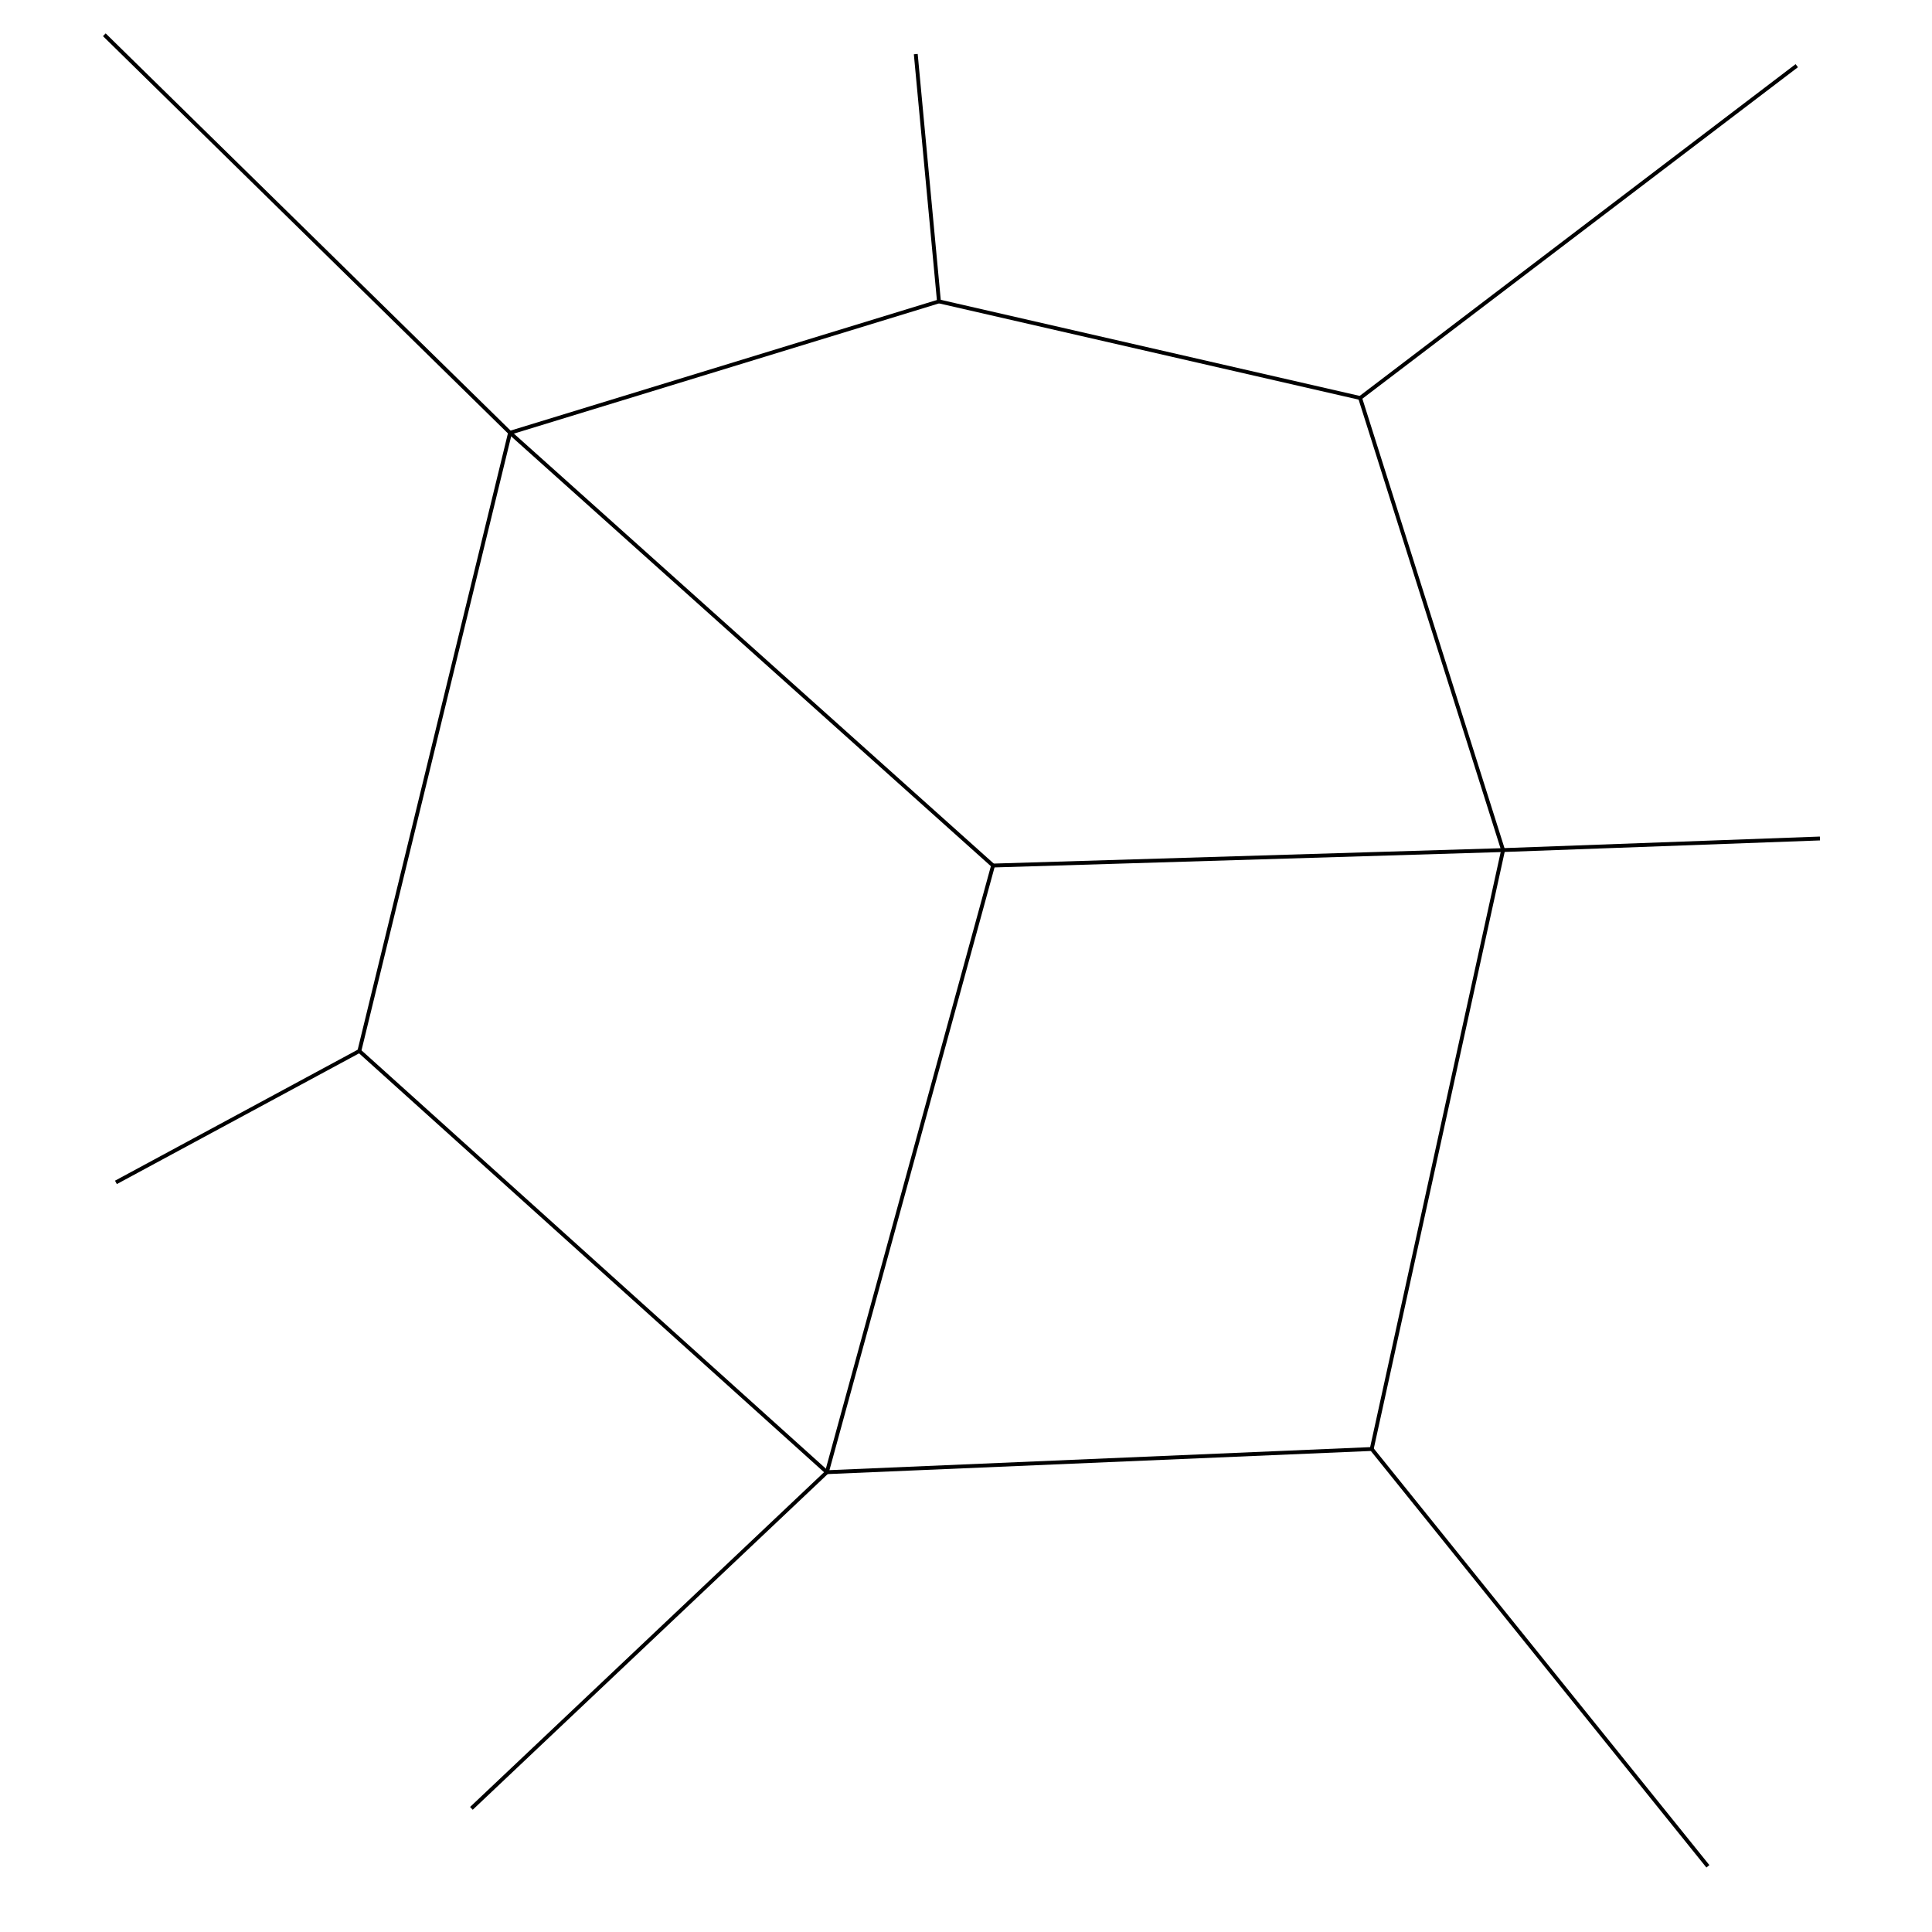
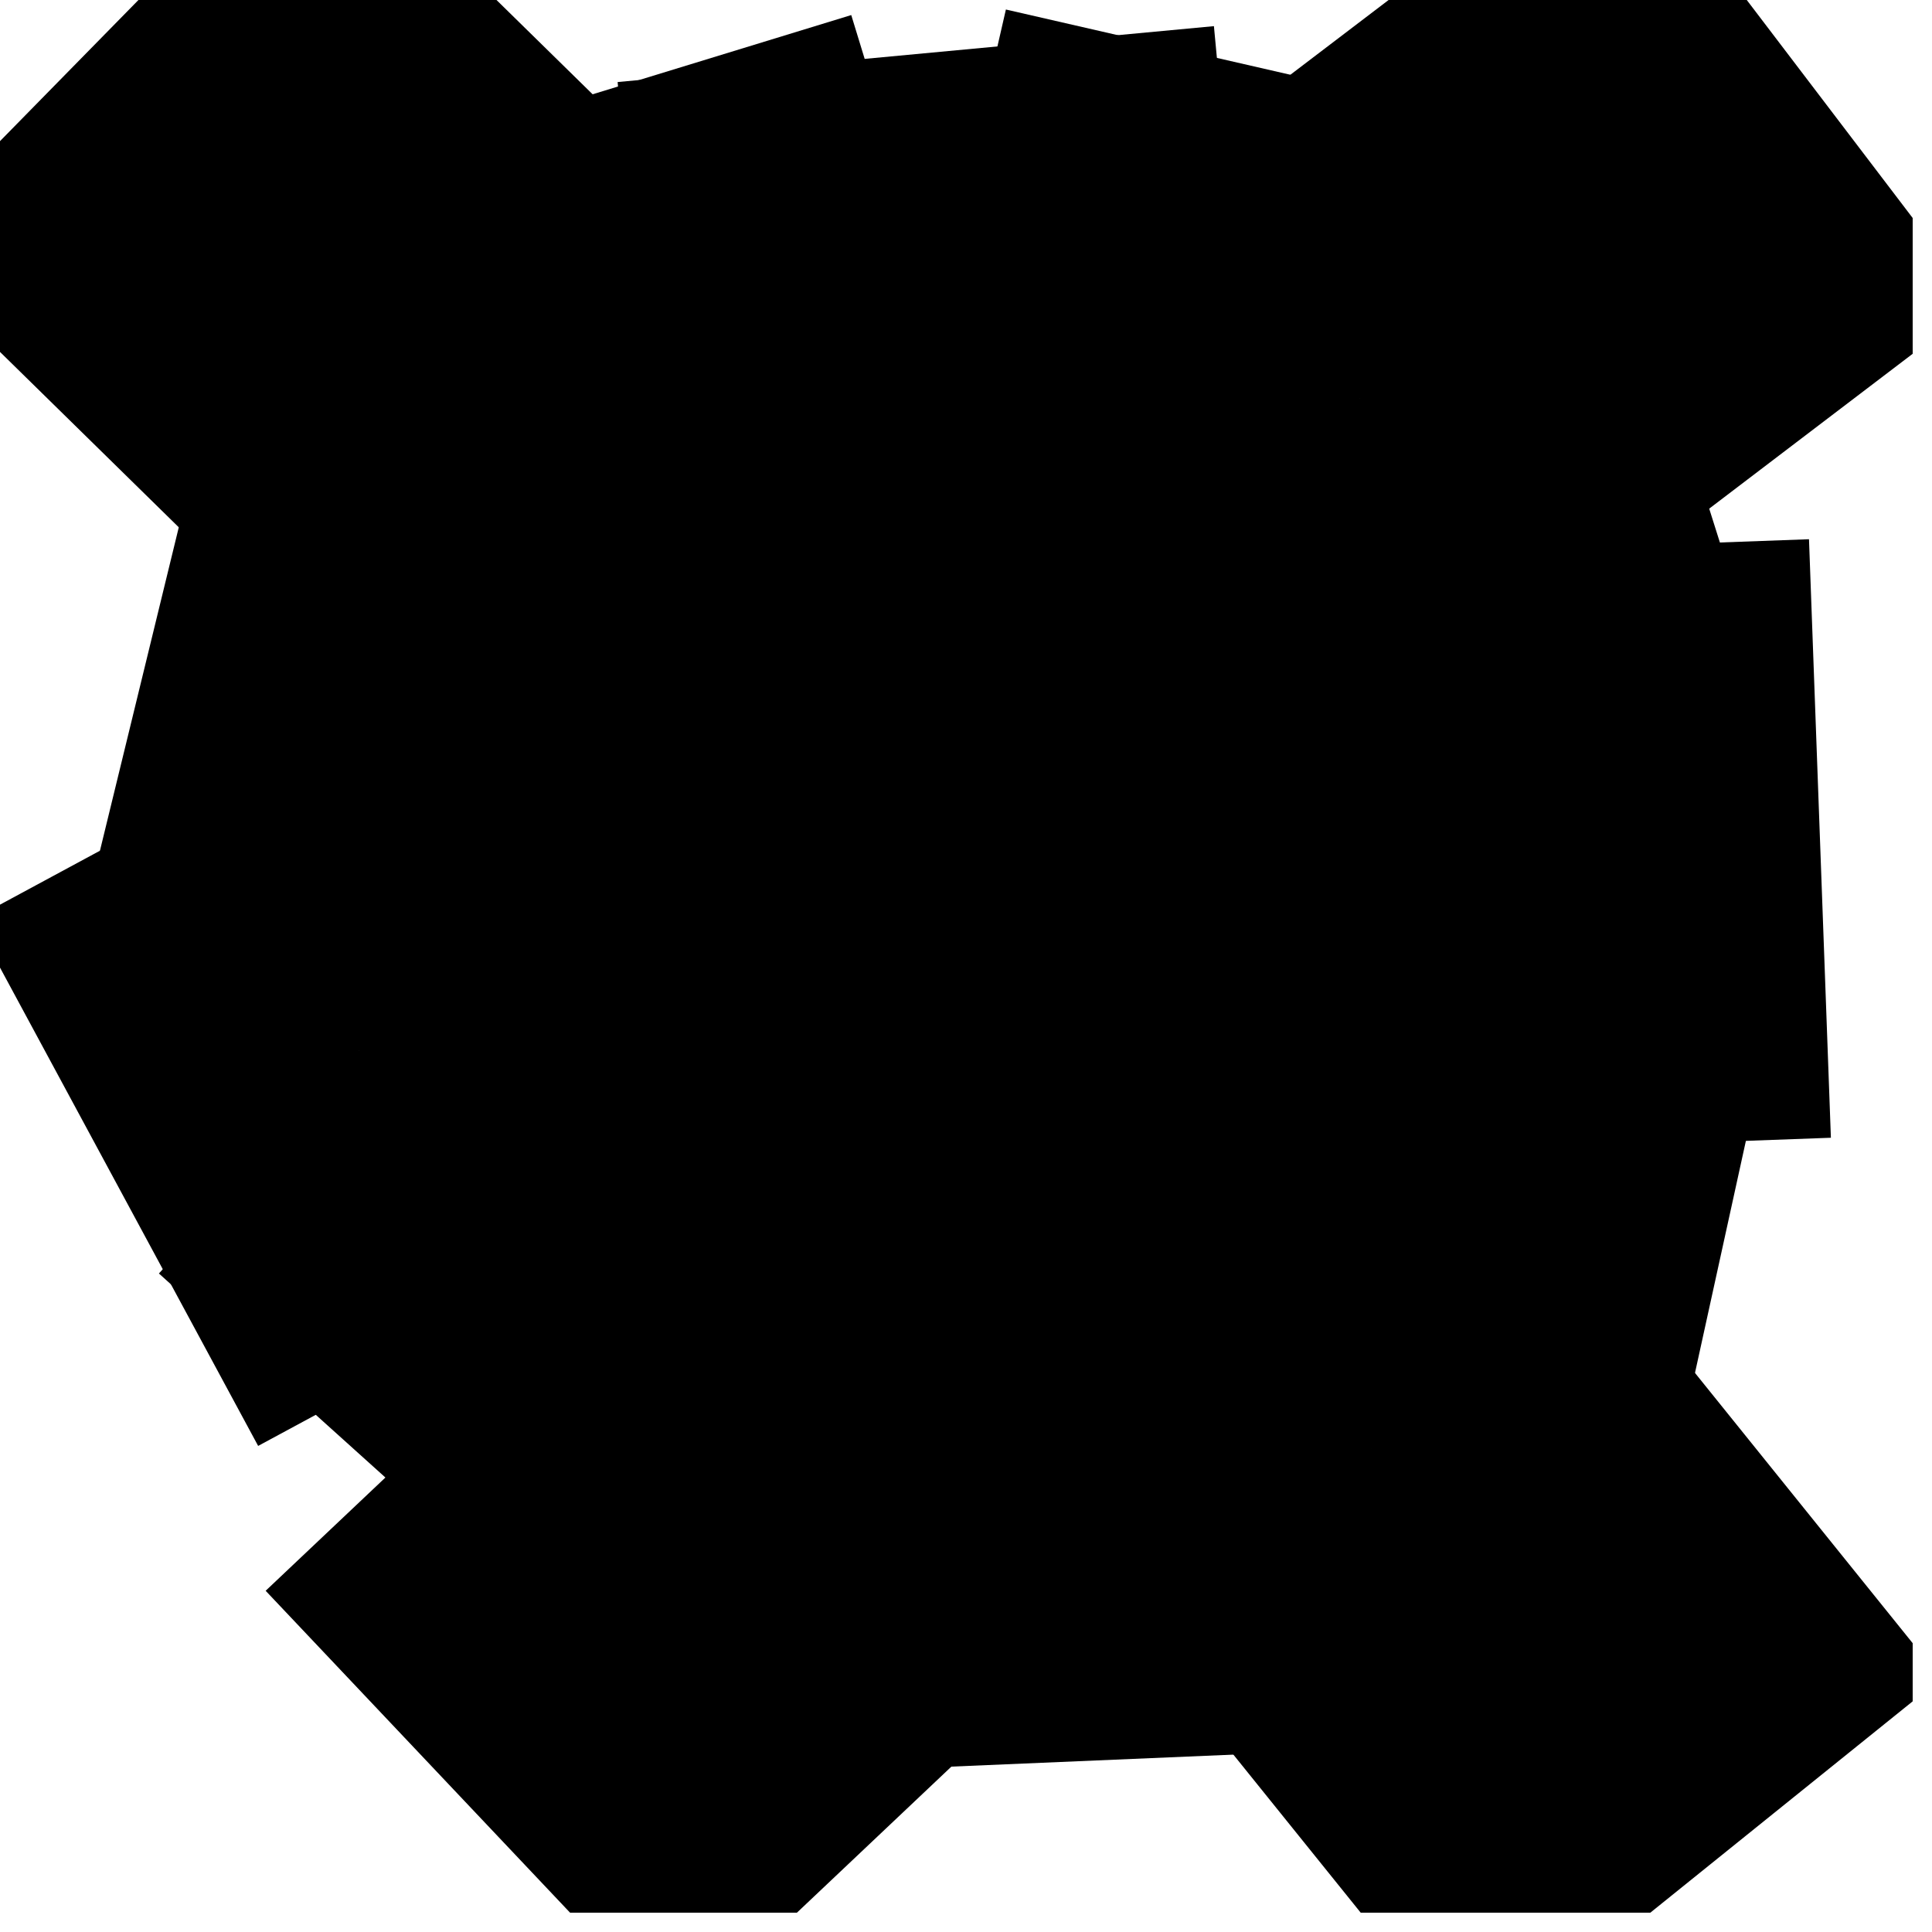
<svg xmlns="http://www.w3.org/2000/svg" width="500" x="0" y="0" height="500" id="/hardmnt/tigre0/ssi/blazek/devel/qgis/cvs/plugins/grass/modules/v.net.nodes.1">
  <rect width="500" x="0" y="0" height="500" style="stroke:rgb(0,0,0);stroke-width:0;fill:rgb(255,255,255);" />
  <g style="stroke:rgb(0,0,0);stroke-width:0.9;fill:none;">
    <clipPath id="clip1">
      <rect width="495" x="0" y="0" height="495" />
    </clipPath>
    <g style="clip-path:url(#clip1)">
-       <polyline points="257 224 132 112" style="stroke:rgb(0,0,0);stroke-width:1;fill:none;" />
-       <polyline points="257 224 389 220" style="stroke:rgb(0,0,0);stroke-width:1;fill:none;" />
-       <polyline points="257 224 214 381" style="stroke:rgb(0,0,0);stroke-width:1;fill:none;" />
-       <polyline points="214 381 93 272" style="stroke:rgb(0,0,0);stroke-width:1;fill:none;" />
-       <polyline points="93 272 132 112" style="stroke:rgb(0,0,0);stroke-width:1;fill:none;" />
-       <polyline points="132 112 27 9" style="stroke:rgb(0,0,0);stroke-width:1;fill:none;" />
-       <polyline points="132 112 243 78" style="stroke:rgb(0,0,0);stroke-width:1;fill:none;" />
-       <polyline points="243 78 352 103" style="stroke:rgb(0,0,0);stroke-width:1;fill:none;" />
-       <polyline points="352 103 389 220" style="stroke:rgb(0,0,0);stroke-width:1;fill:none;" />
-       <polyline points="352 103 465 17" style="stroke:rgb(0,0,0);stroke-width:1;fill:none;" />
-       <polyline points="243 78 237 14" style="stroke:rgb(0,0,0);stroke-width:1;fill:none;" />
-       <polyline points="389 220 355 375" style="stroke:rgb(0,0,0);stroke-width:1;fill:none;" />
-       <polyline points="355 375 214 381" style="stroke:rgb(0,0,0);stroke-width:1;fill:none;" />
-       <polyline points="355 375 442 483" style="stroke:rgb(0,0,0);stroke-width:1;fill:none;" />
-       <polyline points="214 381 122 468" style="stroke:rgb(0,0,0);stroke-width:1;fill:none;" />
-       <polyline points="93 272 30 306" style="stroke:rgb(0,0,0);stroke-width:1;fill:none;" />
-       <polyline points="389 220 471 217" style="stroke:rgb(0,0,0);stroke-width:1;fill:none;" />
+       <polyline points="257 224 132 112" style="stroke:rgb(0,0,0);stroke-width:155;fill:none;" />
+       <polyline points="257 224 389 220" style="stroke:rgb(0,0,0);stroke-width:155;fill:none;" />
+       <polyline points="257 224 214 381" style="stroke:rgb(0,0,0);stroke-width:155;fill:none;" />
+       <polyline points="214 381 93 272" style="stroke:rgb(0,0,0);stroke-width:155;fill:none;" />
+       <polyline points="93 272 132 112" style="stroke:rgb(0,0,0);stroke-width:155;fill:none;" />
+       <polyline points="132 112 27 9" style="stroke:rgb(0,0,0);stroke-width:155;fill:none;" />
+       <polyline points="132 112 243 78" style="stroke:rgb(0,0,0);stroke-width:155;fill:none;" />
+       <polyline points="243 78 352 103" style="stroke:rgb(0,0,0);stroke-width:155;fill:none;" />
+       <polyline points="352 103 389 220" style="stroke:rgb(0,0,0);stroke-width:155;fill:none;" />
+       <polyline points="352 103 465 17" style="stroke:rgb(0,0,0);stroke-width:155;fill:none;" />
+       <polyline points="243 78 237 14" style="stroke:rgb(0,0,0);stroke-width:155;fill:none;" />
+       <polyline points="389 220 355 375" style="stroke:rgb(0,0,0);stroke-width:155;fill:none;" />
+       <polyline points="355 375 214 381" style="stroke:rgb(0,0,0);stroke-width:155;fill:none;" />
+       <polyline points="355 375 442 483" style="stroke:rgb(0,0,0);stroke-width:155;fill:none;" />
+       <polyline points="214 381 122 468" style="stroke:rgb(0,0,0);stroke-width:155;fill:none;" />
+       <polyline points="93 272 30 306" style="stroke:rgb(0,0,0);stroke-width:155;fill:none;" />
+       <polyline points="389 220 471 217" style="stroke:rgb(0,0,0);stroke-width:155;fill:none;" />
    </g>
  </g>
</svg>
